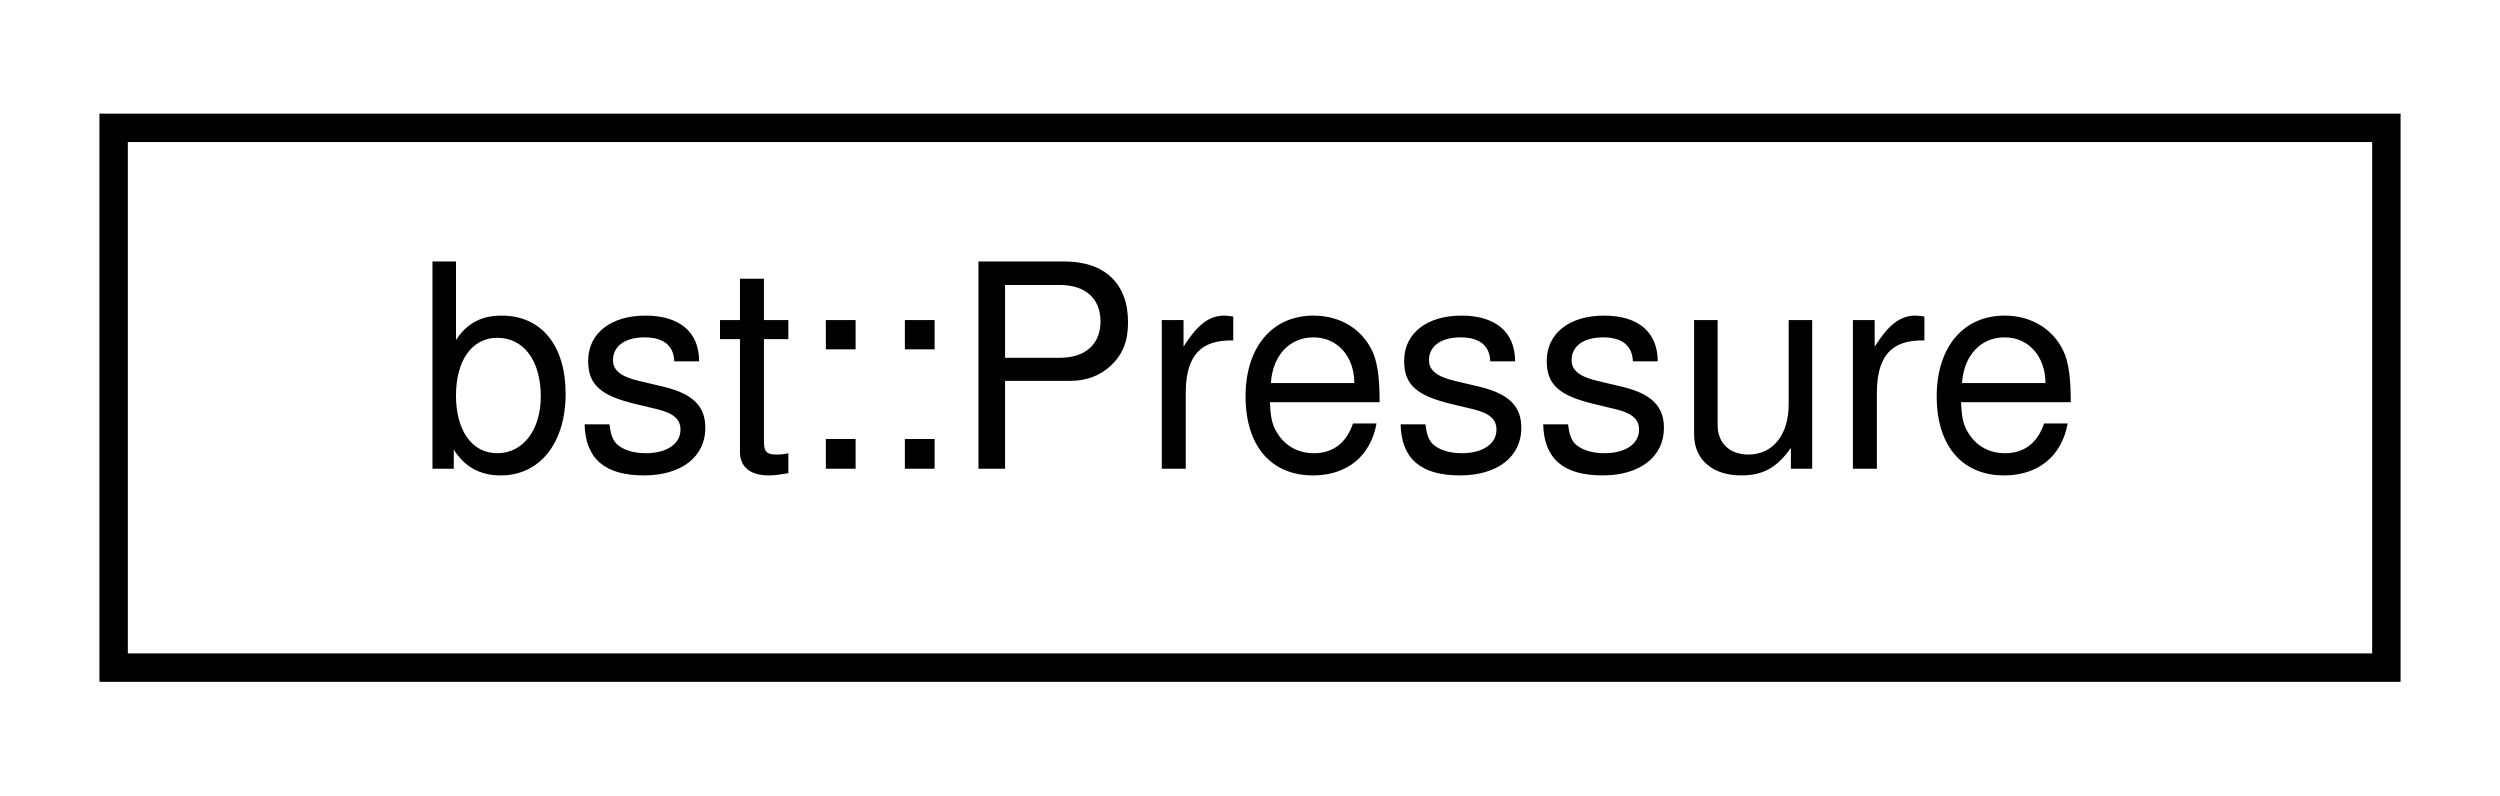
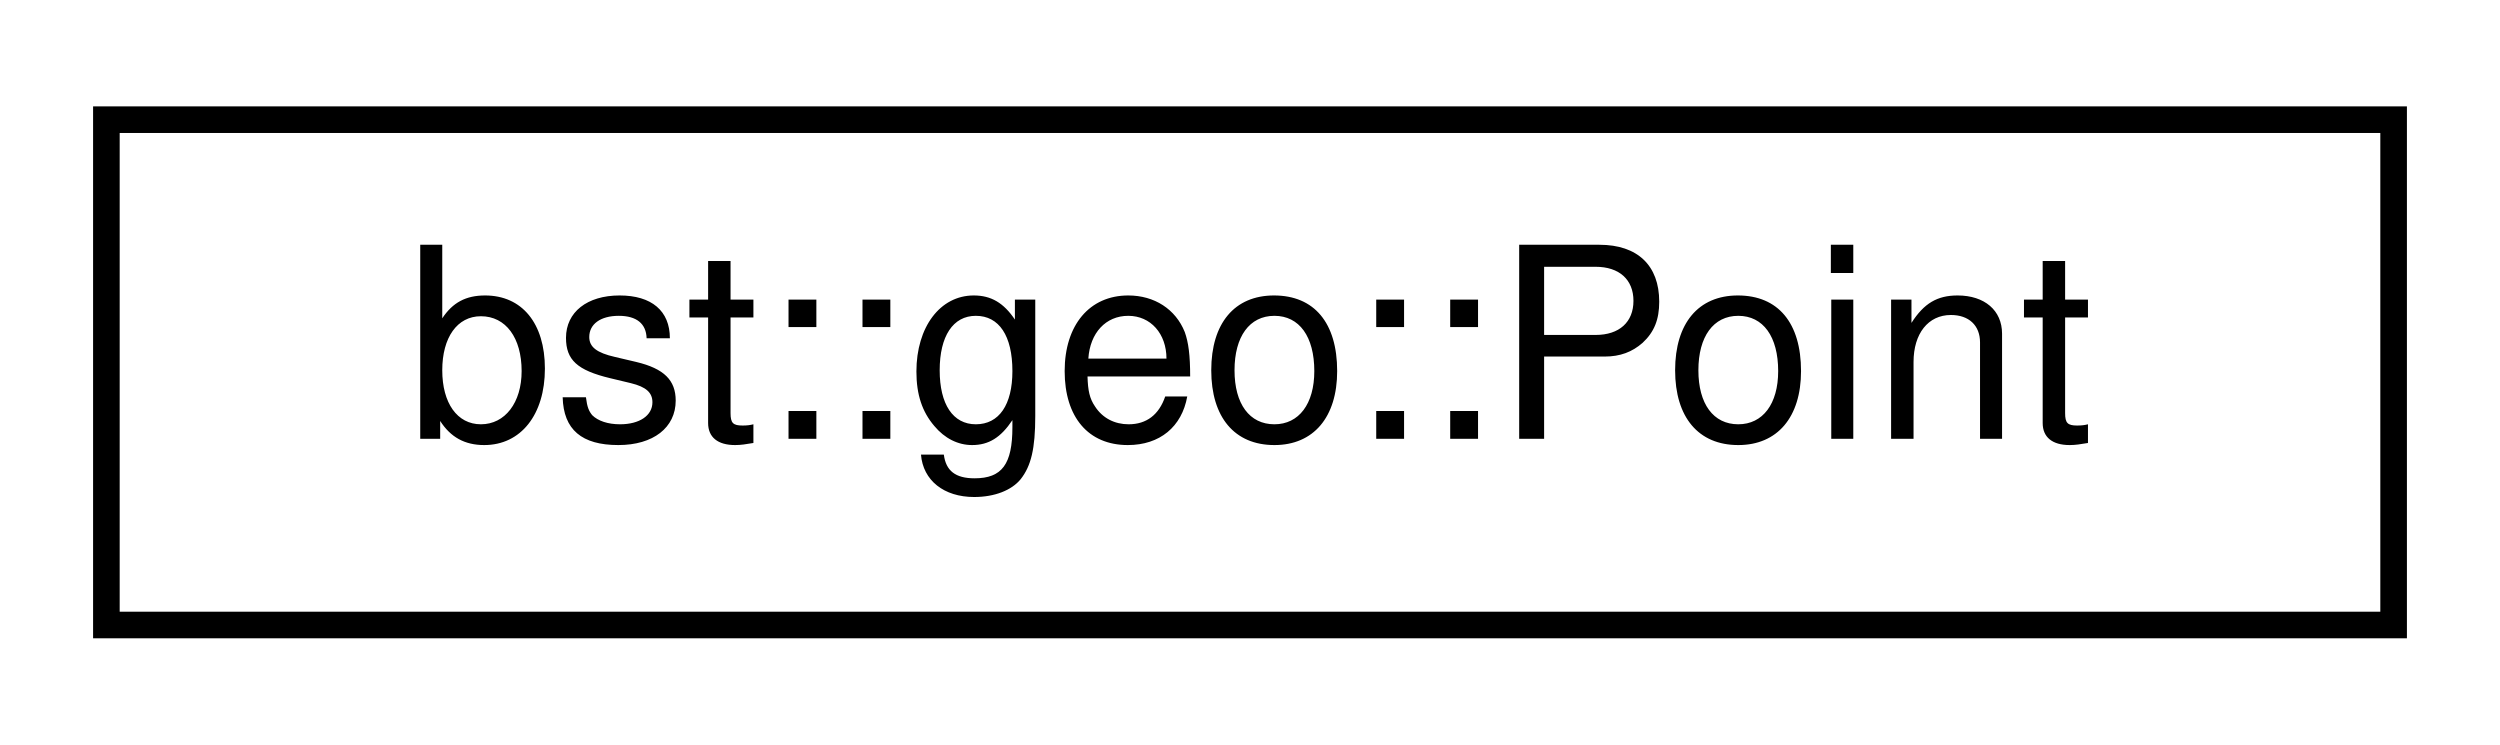
- <svg xmlns="http://www.w3.org/2000/svg" xmlns:xlink="http://www.w3.org/1999/xlink" width="88pt" height="28pt" viewBox="0.00 0.00 88.00 28.00">
+ <svg xmlns="http://www.w3.org/2000/svg" xmlns:xlink="http://www.w3.org/1999/xlink" width="94pt" height="28pt" viewBox="0.00 0.00 94.00 28.00">
  <g id="graph0" class="graph" transform="scale(1 1) rotate(0) translate(4 24)">
    <g id="node1" class="node">
      <g id="a_node1">
-         <a xlink:href="classbst_1_1Pressure.html" target="_top" xlink:title=" ">
-           <polygon fill="none" stroke="black" points="0,-0.5 0,-19.5 80,-19.5 80,-0.5 0,-0.5" />
-           <text text-anchor="middle" x="40" y="-7.5" font-family="Helvetica,sans-Serif" font-size="10.00">bst::Pressure</text>
+         <a xlink:href="classbst_1_1geo_1_1Point.html" target="_top" xlink:title="A geographical point.">
+           <polygon fill="none" stroke="black" points="0,-0.5 0,-19.5 86,-19.5 86,-0.5 0,-0.5" />
+           <text text-anchor="middle" x="43" y="-7.5" font-family="Helvetica,sans-Serif" font-size="10.00">bst::geo::Point</text>
        </a>
      </g>
    </g>
  </g>
</svg>
